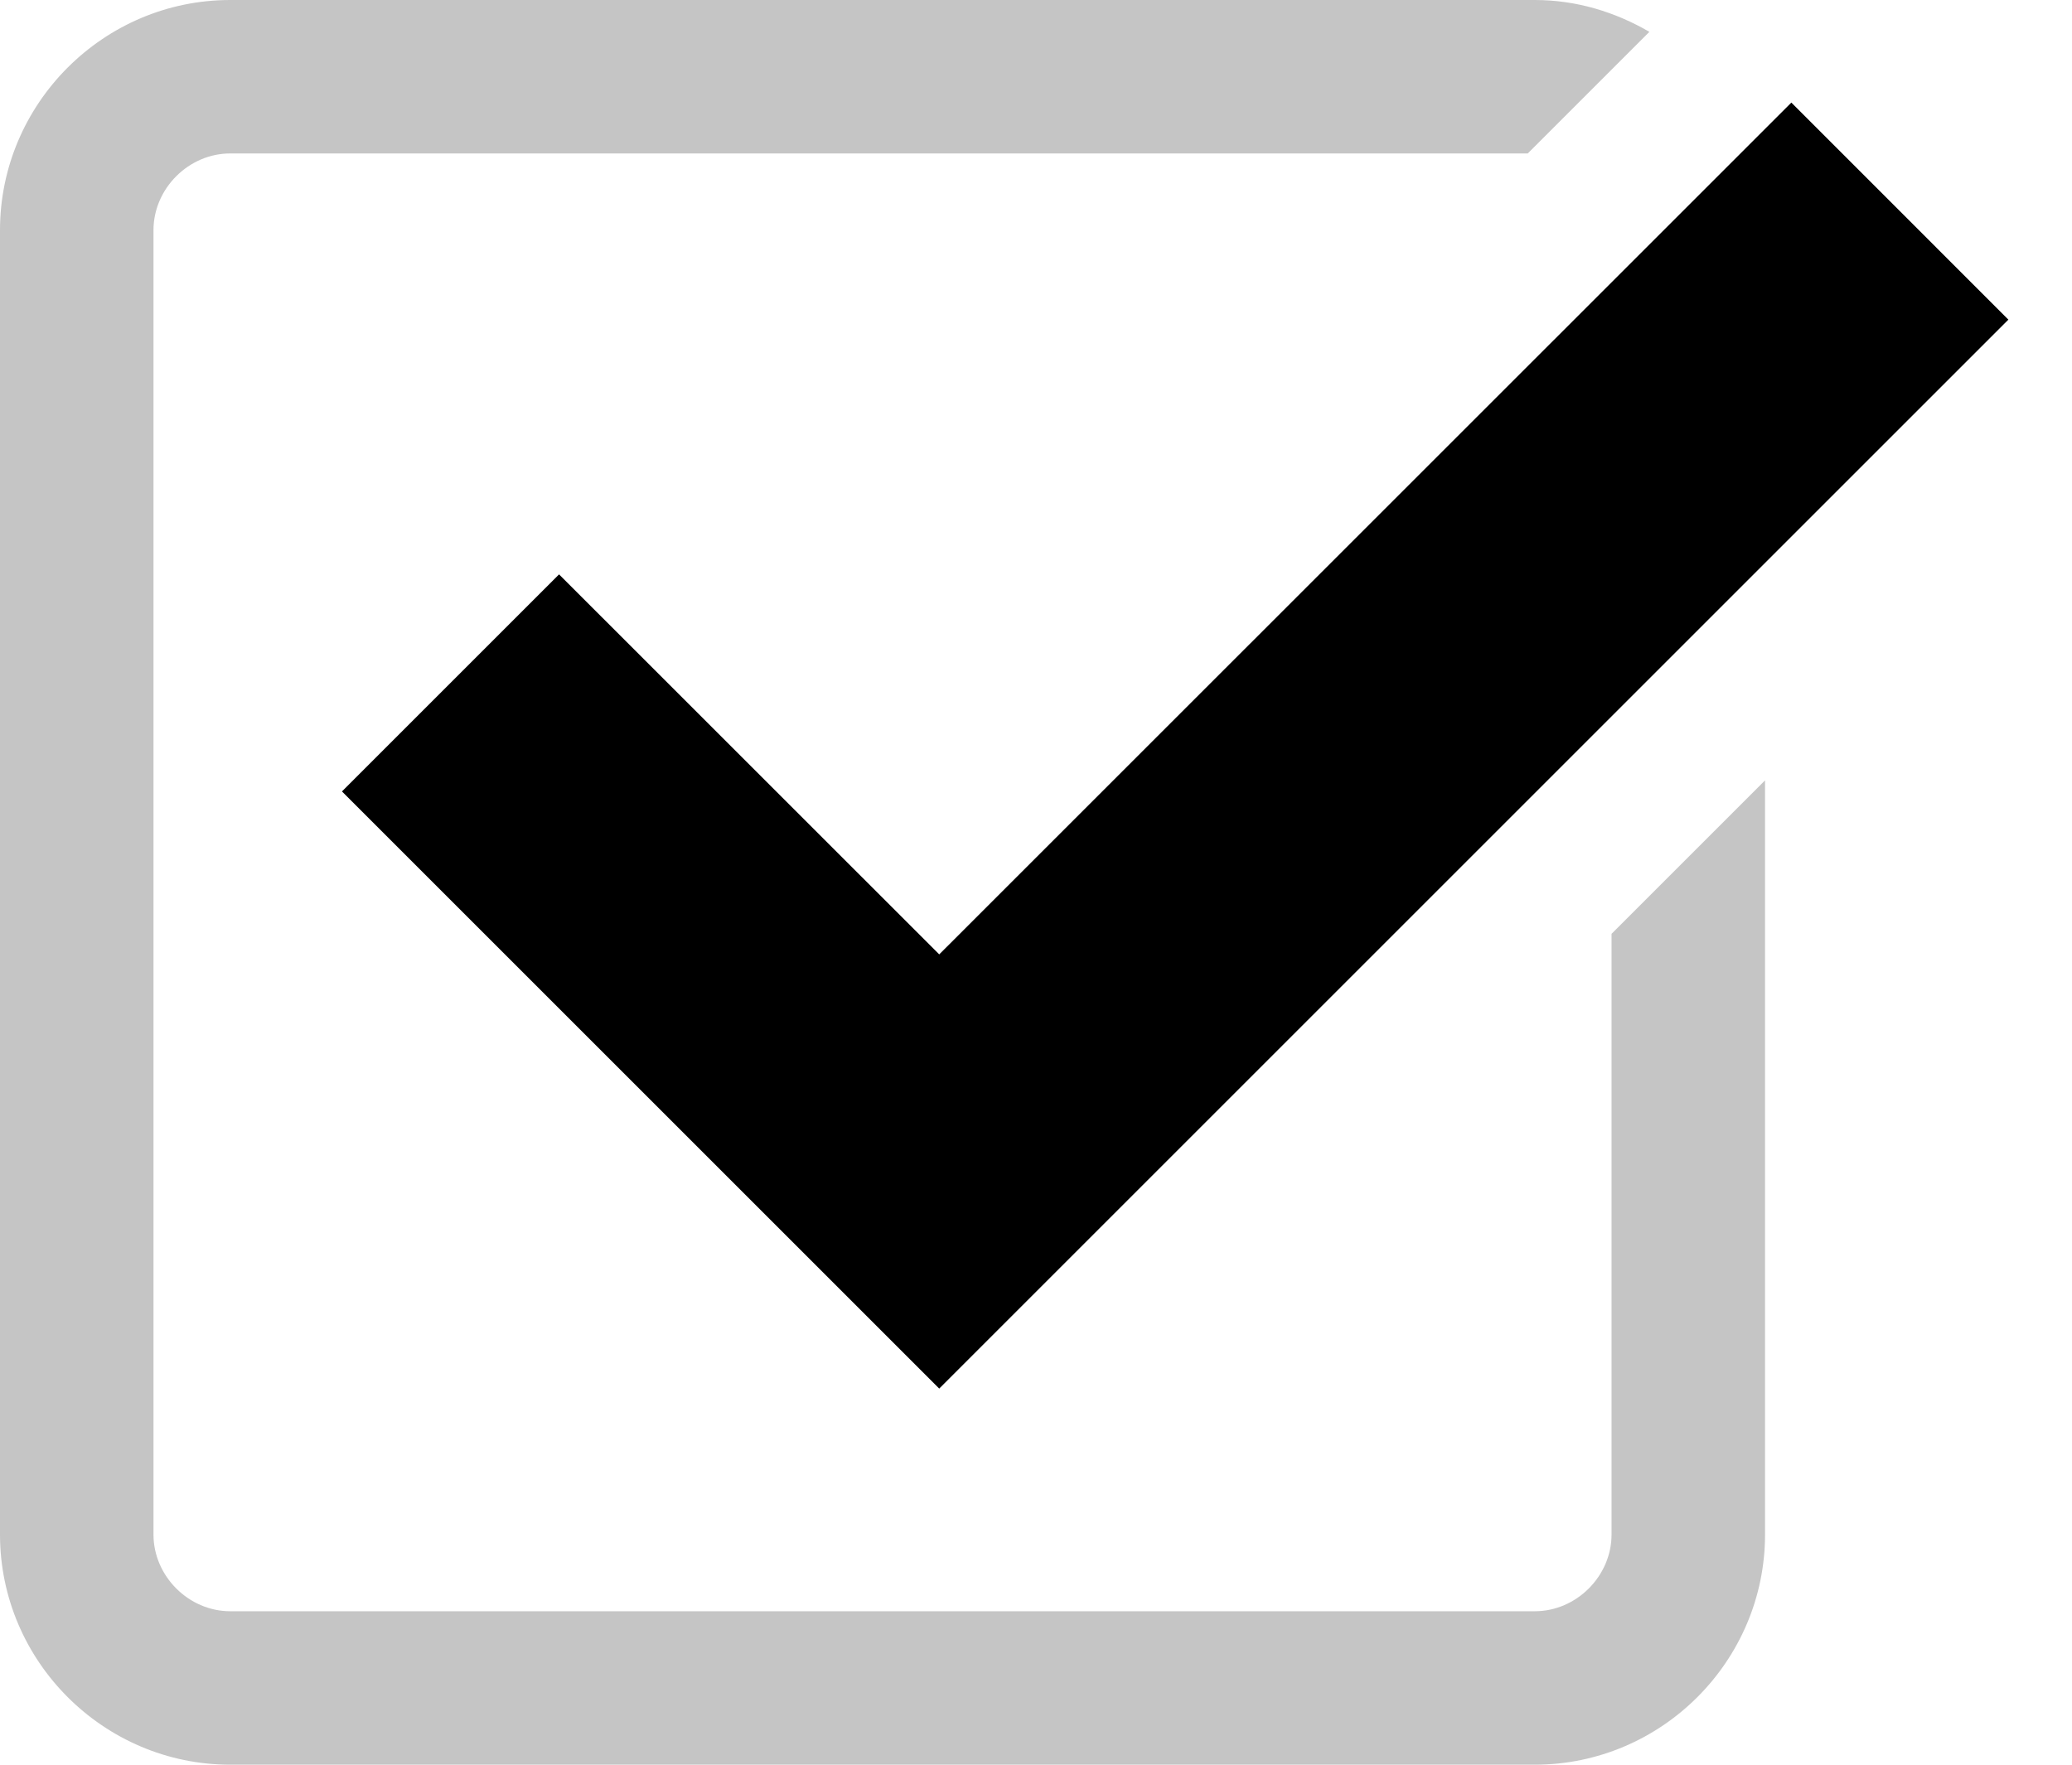
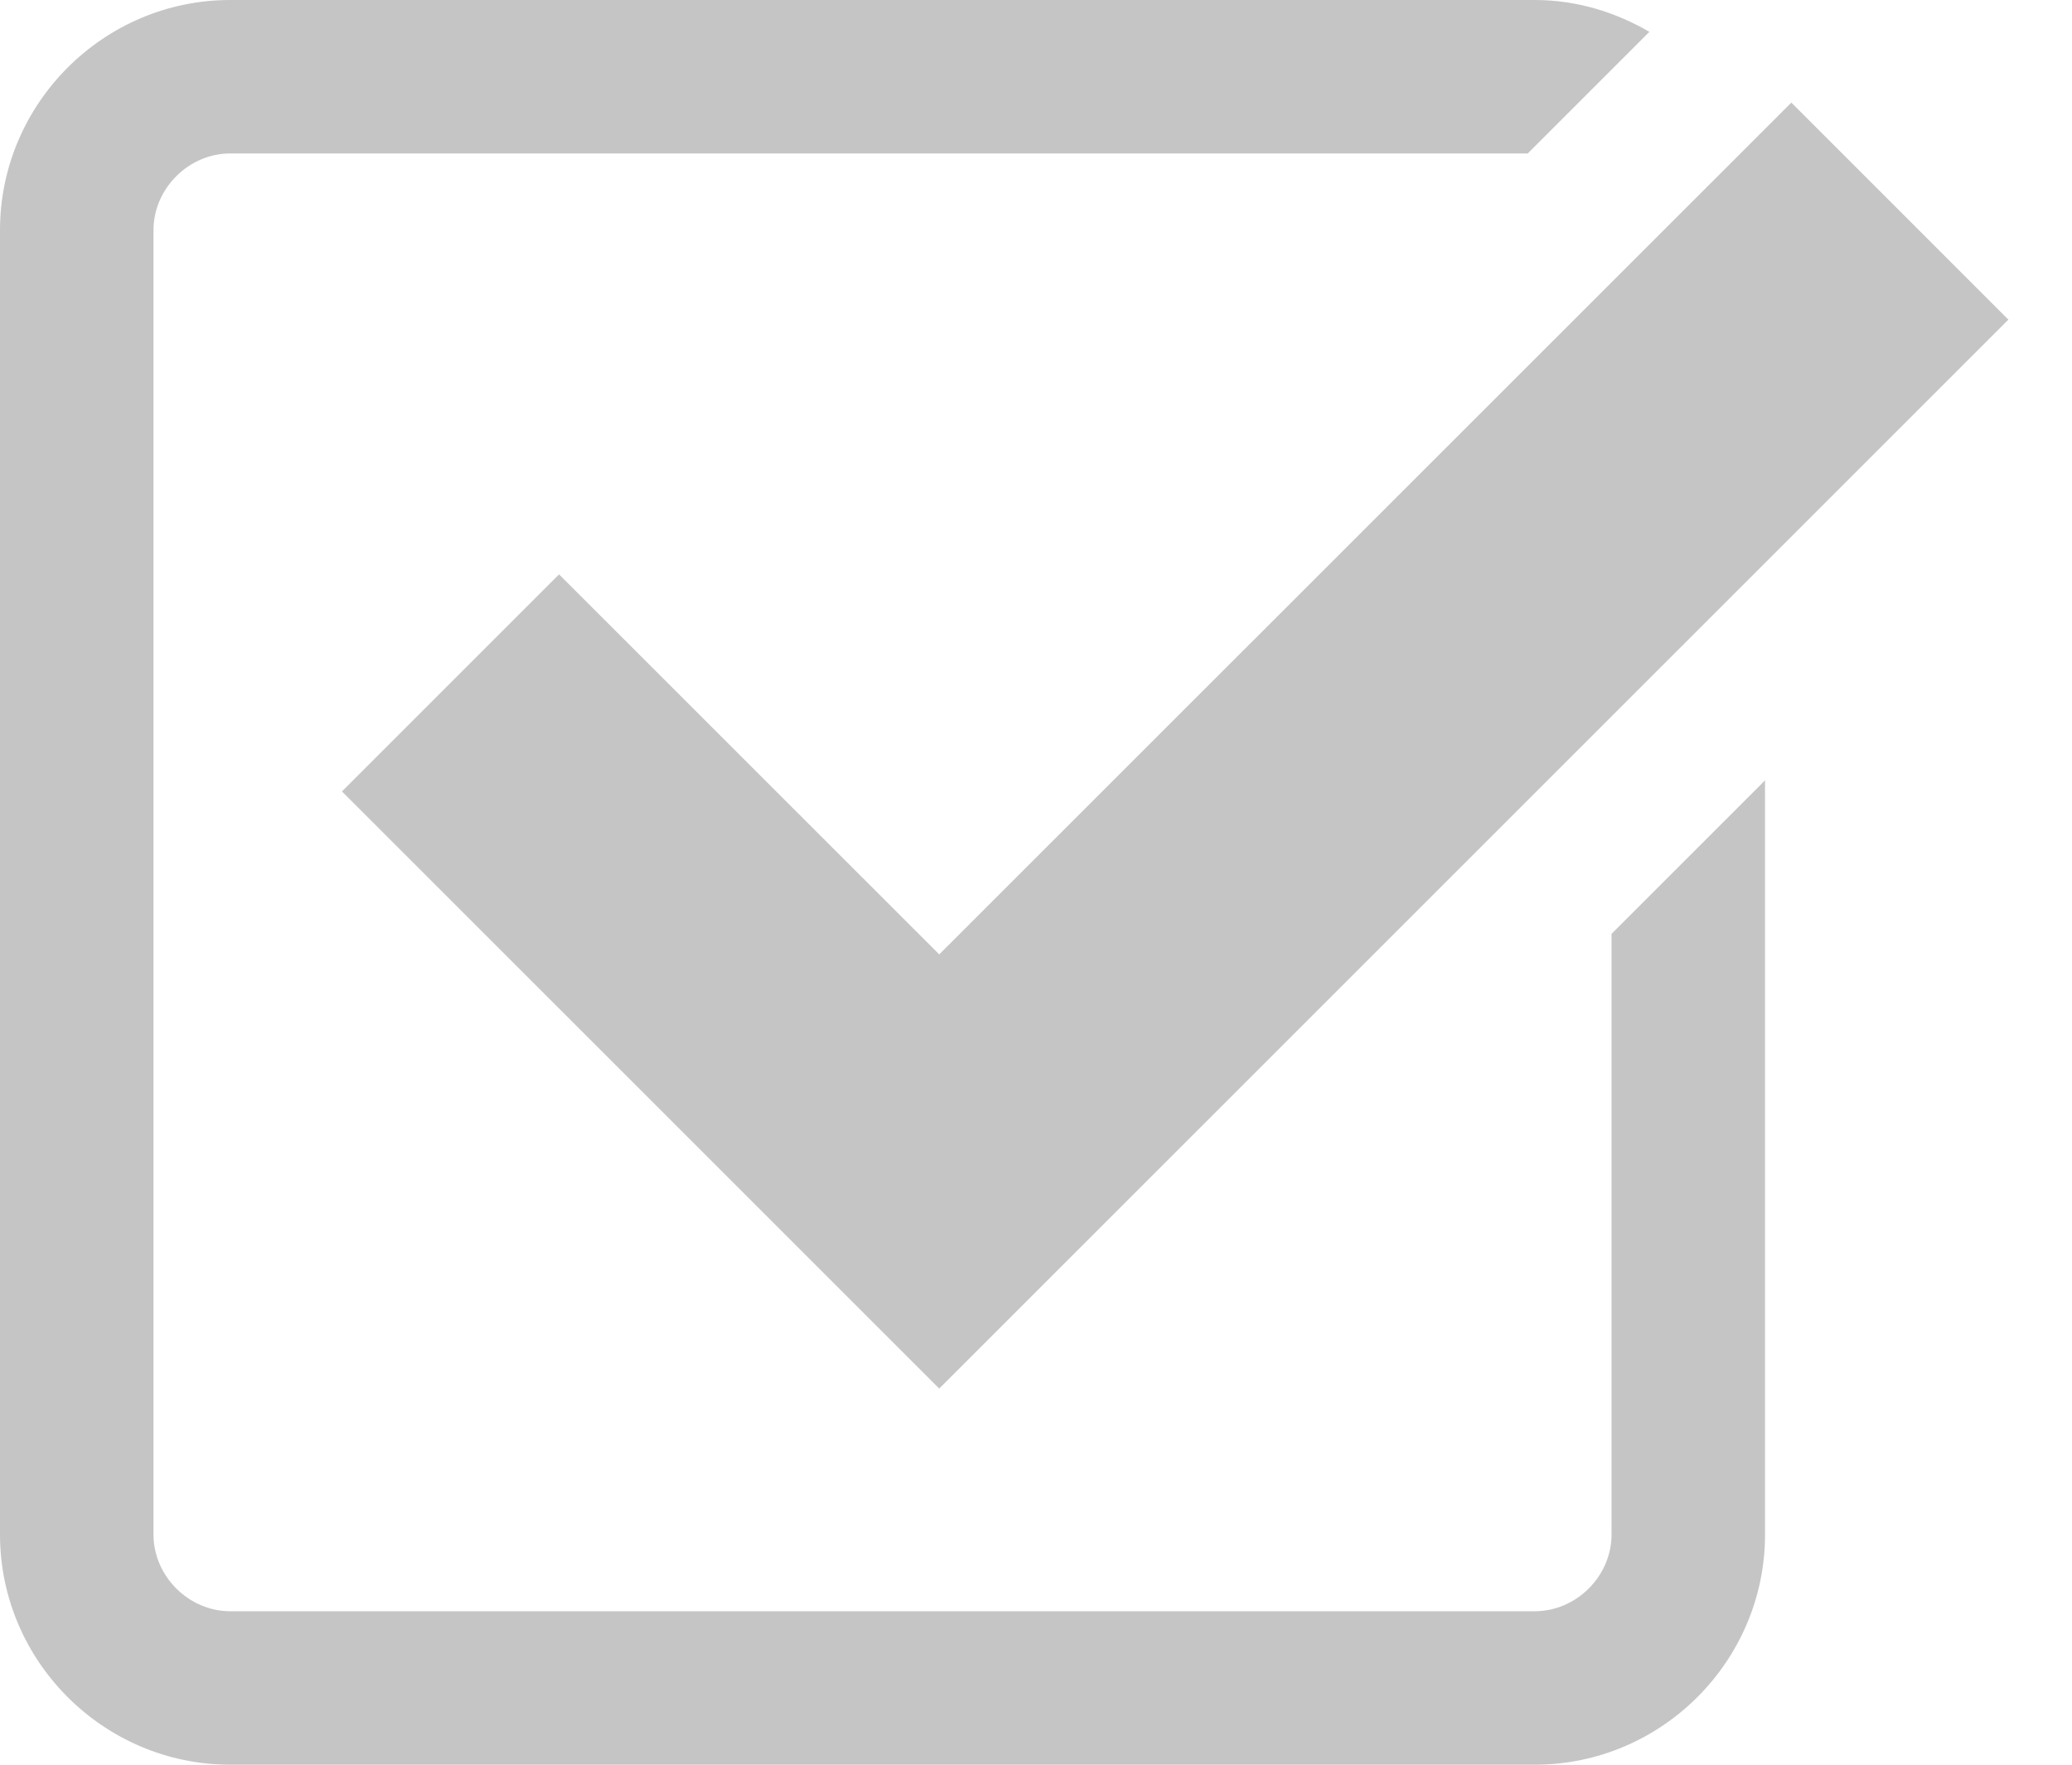
<svg xmlns="http://www.w3.org/2000/svg" version="1.1" x="0px" y="0px" width="27px" height="23px" viewBox="0 0 27 23" enable-background="new 0 0 27 23" xml:space="preserve">
  <g id="Layer_1">
</g>
  <g id="Layer_2">
    <g>
-       <polygon points="7.285,7.486 4.456,10.315 12.239,18.098 26.171,4.166 23.343,1.337 12.239,12.439   " />
+       <polygon style="fill:#c5c5c5;" points="7.285,7.486 4.456,10.315 12.239,18.098 26.171,4.166 23.343,1.337 12.239,12.439   " />
      <path style="fill:#c5c5c5;" d="M21,20c0,0.542-0.458,1-1,1H3c-0.542,0-1-0.458-1-1V3c0-0.542,0.458-1,1-1h16.908l1.585-1.585C21.051,0.158,20.545,0,20,0    H3C1.35,0,0,1.35,0,3v17c0,1.65,1.35,3,3,3h17c1.65,0,3-1.35,3-3v-9.829l-2,2V20z" />
    </g>
  </g>
</svg>
